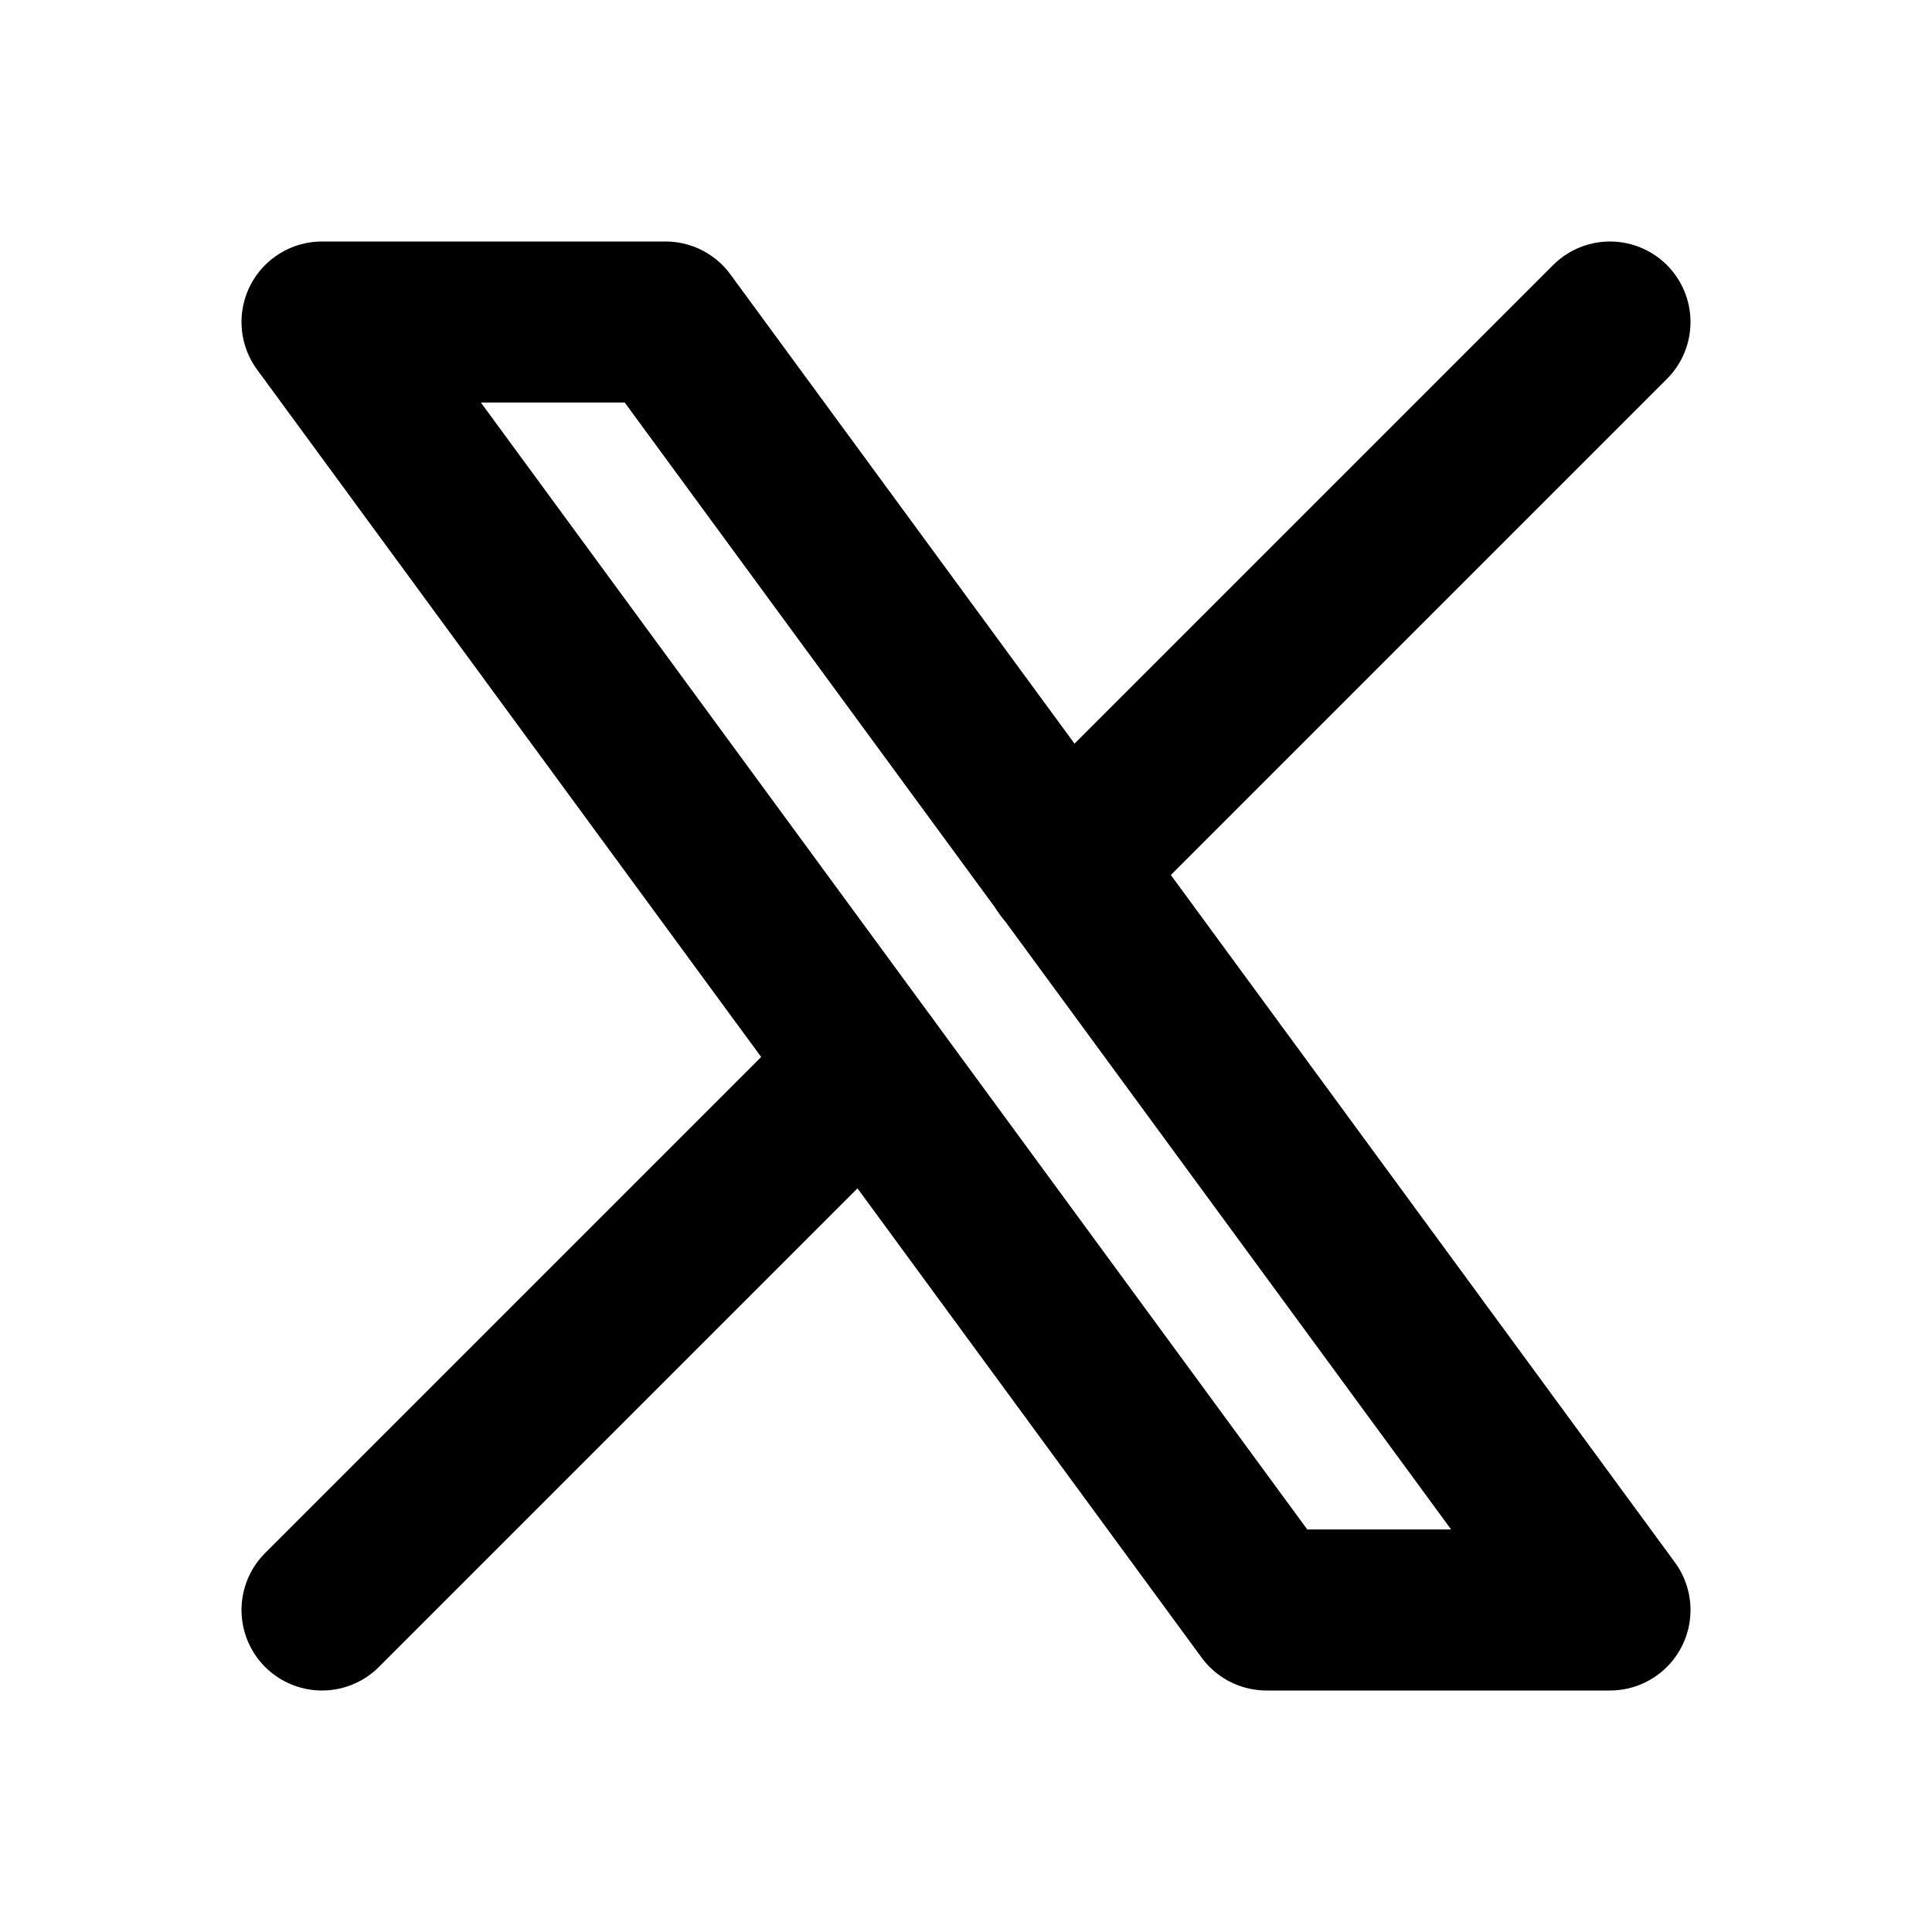
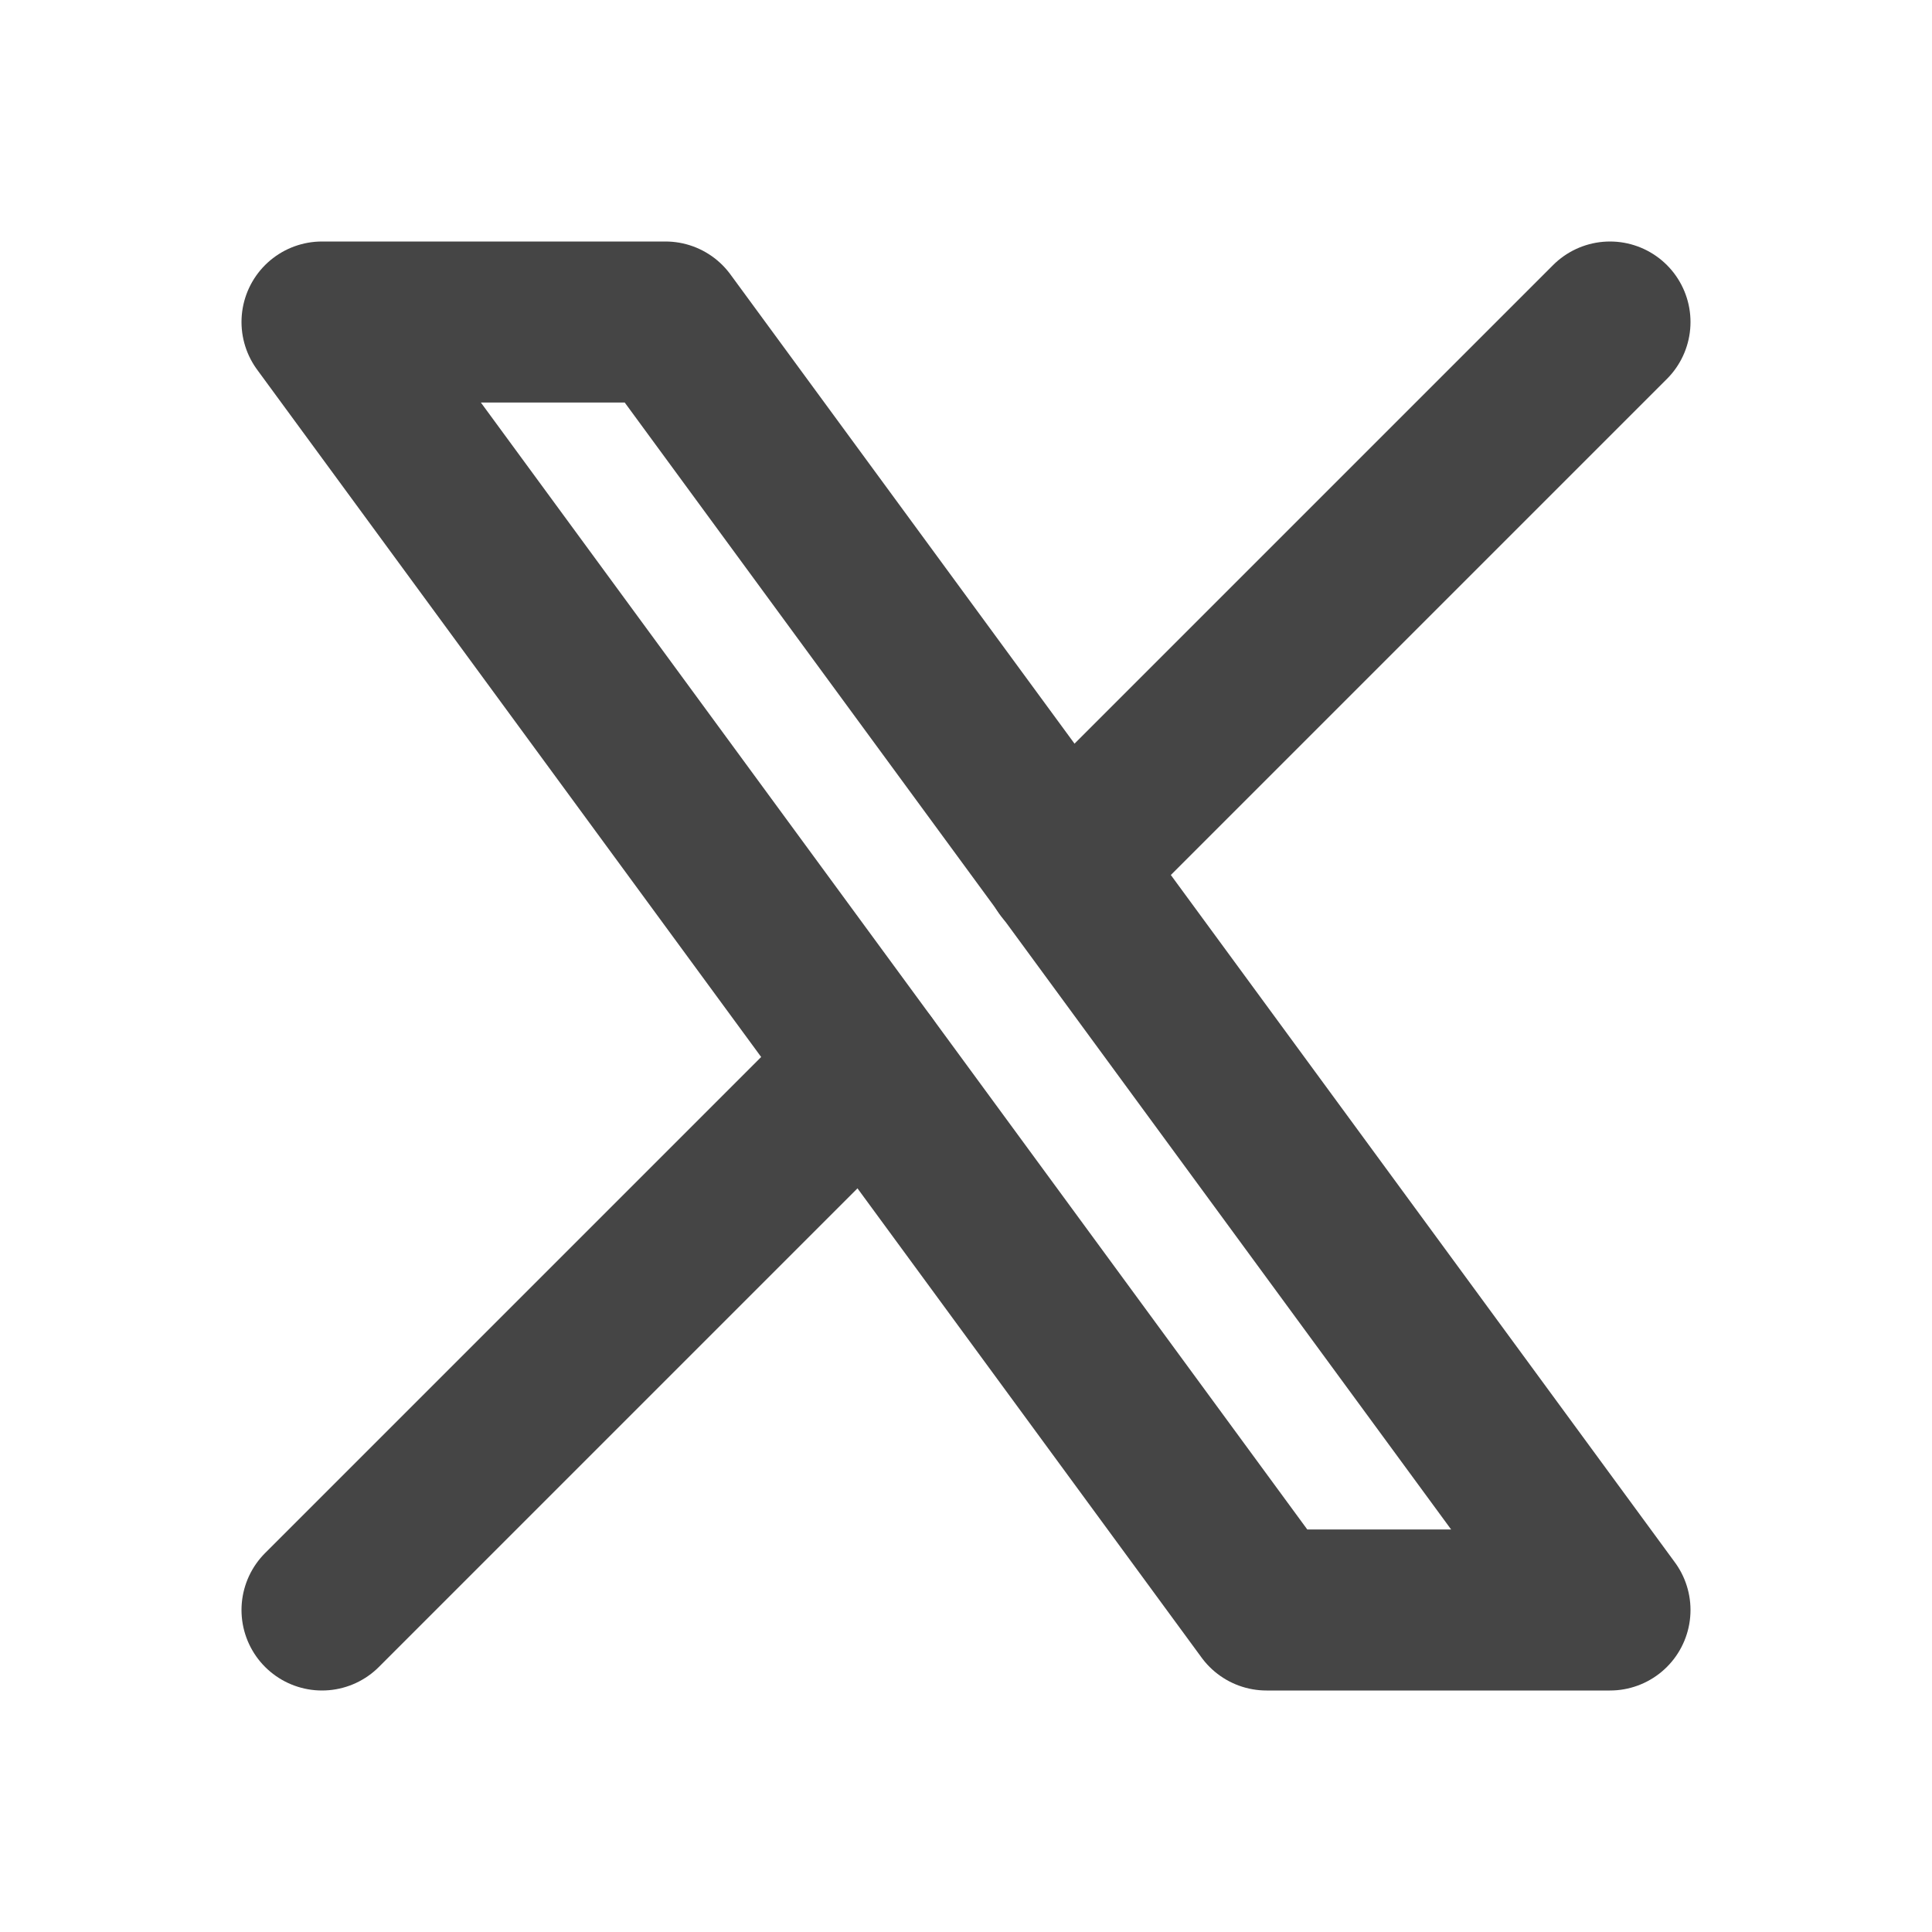
- <svg xmlns="http://www.w3.org/2000/svg" width="24" height="24" viewBox="0 0 24 24" fill="none" stroke="currentColor" stroke-width="2" stroke-linecap="round" stroke-linejoin="round" class="icon icon-tabler icons-tabler-outline icon-tabler-brand-x">
+ <svg xmlns="http://www.w3.org/2000/svg" width="24" height="24" viewBox="0 0 24 24" fill="none" stroke="#454545" stroke-width="2" stroke-linecap="round" stroke-linejoin="round" class="icon icon-tabler icons-tabler-outline icon-tabler-brand-x">
  <style>
    @media (prefers-color-scheme: dark) {
-       svg { stroke: lightgray; }
+       svg { stroke: #adadad; }
    }
  </style>
  <path stroke="none" d="M0 0h24v24H0z" fill="none" />
  <path d="M4 4l11.733 16h4.267l-11.733 -16z" />
  <path d="M4 20l6.768 -6.768m2.46 -2.46l6.772 -6.772" />
</svg>
